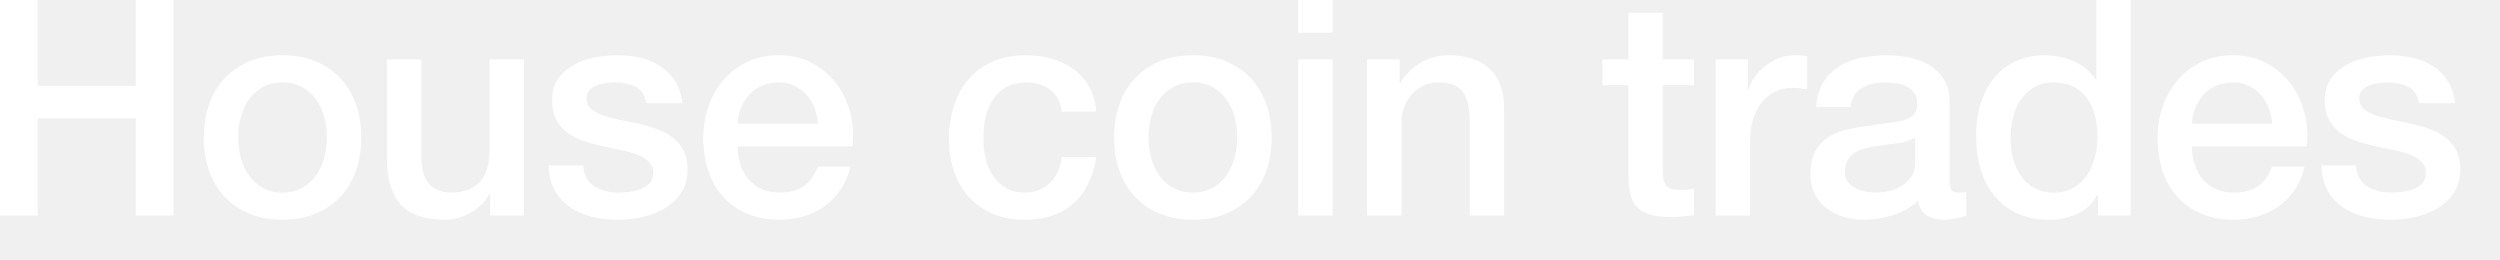
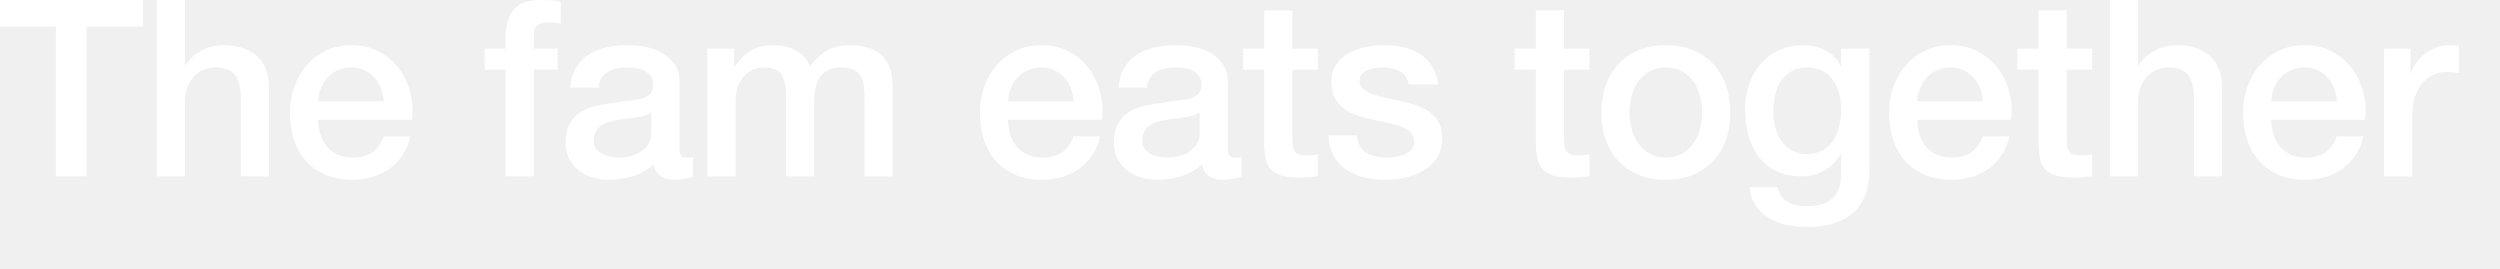
- <svg xmlns="http://www.w3.org/2000/svg" width="250.3" height="26.0" viewBox="0 0 250.3 26.0" role="img" aria-label="House coin trades">
-   <g transform="translate(-2.206,21.577) scale(0.03022,-0.03022)" fill="#ffffff">
-     <path d="M73.0 714H198.0V430H523.0V714H648.0V0H523.0V322H198.0V0H73.0Z" />
-     <path d="M1009.0 -14Q947.0 -14 898.5 6.5Q850.0 27 816.5 63.0Q783.0 99 765.5 149.0Q748.0 199 748.0 259Q748.0 318 765.5 368.0Q783.0 418 816.5 454.0Q850.0 490 898.5 510.5Q947.0 531 1009.0 531Q1071.0 531 1119.5 510.5Q1168.0 490 1201.5 454.0Q1235.0 418 1252.5 368.0Q1270.0 318 1270.0 259Q1270.0 199 1252.5 149.0Q1235.0 99 1201.5 63.0Q1168.0 27 1119.5 6.5Q1071.0 -14 1009.0 -14ZM1009.0 76Q1047.0 76 1075.0 92.0Q1103.0 108 1121.0 134.0Q1139.0 160 1147.5 192.5Q1156.0 225 1156.0 259Q1156.0 292 1147.5 325.0Q1139.0 358 1121.0 383.5Q1103.0 409 1075.0 425.0Q1047.0 441 1009.0 441Q971.0 441 943.0 425.0Q915.0 409 897.0 383.5Q879.0 358 870.5 325.0Q862.0 292 862.0 259Q862.0 225 870.5 192.5Q879.0 160 897.0 134.0Q915.0 108 943.0 92.0Q971.0 76 1009.0 76Z" />
-     <path d="M1809.0 0H1697.0V72H1695.0Q1674.0 33 1632.5 9.5Q1591.0 -14 1548.0 -14Q1446.0 -14 1400.5 36.5Q1355.0 87 1355.0 189V517H1469.0V200Q1469.0 132 1495.0 104.0Q1521.0 76 1568.0 76Q1604.0 76 1628.0 87.0Q1652.0 98 1667.0 116.5Q1682.0 135 1688.5 161.0Q1695.0 187 1695.0 217V517H1809.0Z" />
-     <path d="M2005.0 166Q2010.0 116 2043.0 96.0Q2076.0 76 2122.0 76Q2138.0 76 2158.5 78.5Q2179.0 81 2197.0 88.0Q2215.0 95 2226.5 108.5Q2238.0 122 2237.0 144.0Q2236.0 166 2221.0 180.0Q2206.0 194 2182.5 202.5Q2159.0 211 2129.0 217.0Q2099.0 223 2068.0 230Q2036.0 237 2006.5 247.0Q1977.0 257 1953.5 274.0Q1930.0 291 1916.0 317.5Q1902.0 344 1902.0 383Q1902.0 425 1922.5 453.5Q1943.0 482 1974.5 499.5Q2006.0 517 2044.5 524.0Q2083.0 531 2118.0 531Q2158.0 531 2194.5 522.5Q2231.0 514 2260.5 495.0Q2290.0 476 2309.5 445.5Q2329.0 415 2334.0 372H2215.0Q2207.0 413 2177.5 427.0Q2148.0 441 2110.0 441Q2098.0 441 2081.5 439.0Q2065.0 437 2050.5 431.5Q2036.0 426 2026.0 415.5Q2016.0 405 2016.0 388Q2016.0 367 2030.5 354.0Q2045.0 341 2068.5 332.5Q2092.0 324 2122.0 318.0Q2152.0 312 2184.0 305Q2215.0 298 2245.0 288.0Q2275.0 278 2298.5 261.0Q2322.0 244 2336.5 218.0Q2351.0 192 2351.0 154Q2351.0 108 2330.0 76.0Q2309.0 44 2275.5 24.0Q2242.0 4 2201.0 -5.0Q2160.0 -14 2120.0 -14Q2071.0 -14 2029.5 -3.0Q1988.0 8 1957.5 30.5Q1927.0 53 1909.5 86.5Q1892.0 120 1891.0 166Z" />
-     <path d="M2783.0 304Q2781.0 331 2771.5 356.0Q2762.0 381 2745.5 399.5Q2729.0 418 2705.5 429.5Q2682.0 441 2653.0 441Q2623.0 441 2598.5 430.5Q2574.0 420 2556.5 401.5Q2539.0 383 2528.5 358.0Q2518.0 333 2517.0 304ZM2517.0 229Q2517.0 199 2525.5 171.0Q2534.0 143 2551.0 122.0Q2568.0 101 2594.0 88.5Q2620.0 76 2656.0 76Q2706.0 76 2736.5 97.5Q2767.0 119 2782.0 162H2890.0Q2881.0 120 2859.0 87.0Q2837.0 54 2806.0 31.5Q2775.0 9 2736.5 -2.5Q2698.0 -14 2656.0 -14Q2595.0 -14 2548.0 6.0Q2501.0 26 2468.5 62.0Q2436.0 98 2419.5 148.0Q2403.0 198 2403.0 258Q2403.0 313 2420.5 362.5Q2438.0 412 2470.5 449.5Q2503.0 487 2549.0 509.0Q2595.0 531 2653.0 531Q2714.0 531 2762.5 505.5Q2811.0 480 2843.0 438.0Q2875.0 396 2889.5 341.5Q2904.0 287 2897.0 229Z" />
-     <path d="M3591.0 344Q3584.0 392 3552.5 416.5Q3521.0 441 3473.0 441Q3451.0 441 3426.0 433.5Q3401.0 426 3380.0 405.5Q3359.0 385 3345.0 348.5Q3331.0 312 3331.0 253Q3331.0 221 3338.5 189.0Q3346.0 157 3362.5 132.0Q3379.0 107 3405.0 91.5Q3431.0 76 3468.0 76Q3518.0 76 3550.5 107.0Q3583.0 138 3591.0 194H3705.0Q3689.0 93 3628.5 39.5Q3568.0 -14 3468.0 -14Q3407.0 -14 3360.5 6.5Q3314.0 27 3282.0 62.5Q3250.0 98 3233.5 147.0Q3217.0 196 3217.0 253Q3217.0 311 3233.0 362.0Q3249.0 413 3281.0 450.5Q3313.0 488 3360.5 509.5Q3408.0 531 3472.0 531Q3517.0 531 3557.5 519.5Q3598.0 508 3629.5 485.0Q3661.0 462 3681.0 427.0Q3701.0 392 3705.0 344Z" />
-     <path d="M4025.0 -14Q3963.0 -14 3914.5 6.5Q3866.0 27 3832.5 63.0Q3799.0 99 3781.5 149.0Q3764.0 199 3764.0 259Q3764.0 318 3781.5 368.0Q3799.0 418 3832.5 454.0Q3866.0 490 3914.5 510.5Q3963.0 531 4025.0 531Q4087.0 531 4135.5 510.5Q4184.0 490 4217.5 454.0Q4251.0 418 4268.5 368.0Q4286.0 318 4286.0 259Q4286.0 199 4268.5 149.0Q4251.0 99 4217.5 63.0Q4184.0 27 4135.5 6.5Q4087.0 -14 4025.0 -14ZM4025.0 76Q4063.0 76 4091.0 92.0Q4119.0 108 4137.0 134.0Q4155.0 160 4163.5 192.5Q4172.0 225 4172.0 259Q4172.0 292 4163.5 325.0Q4155.0 358 4137.0 383.5Q4119.0 409 4091.0 425.0Q4063.0 441 4025.0 441Q3987.0 441 3959.0 425.0Q3931.0 409 3913.0 383.5Q3895.0 358 3886.5 325.0Q3878.0 292 3878.0 259Q3878.0 225 3886.5 192.5Q3895.0 160 3913.0 134.0Q3931.0 108 3959.0 92.0Q3987.0 76 4025.0 76Z" />
-     <path d="M4374.0 714H4488.0V606H4374.0ZM4374.0 517H4488.0V0H4374.0Z" />
-     <path d="M4602.0 517H4710.0V441L4712.0 439Q4738.0 482 4780.0 506.5Q4822.0 531 4873.0 531Q4958.0 531 5007.0 487.0Q5056.0 443 5056.0 355V0H4942.0V325Q4940.0 386 4916.0 413.5Q4892.0 441 4841.0 441Q4812.0 441 4789.0 430.5Q4766.0 420 4750.0 401.5Q4734.0 383 4725.0 358.0Q4716.0 333 4716.0 305V0H4602.0Z" />
-     <path d="M5382.0 517H5468.0V672H5582.0V517H5685.0V432H5582.0V156Q5582.0 138 5583.5 125.0Q5585.0 112 5590.5 103.0Q5596.0 94 5607.0 89.5Q5618.0 85 5637.0 85Q5649.0 85 5661.0 85.5Q5673.0 86 5685.0 89V1Q5666.0 -1 5648.0 -3.0Q5630.0 -5 5611.0 -5Q5566.0 -5 5538.5 3.5Q5511.0 12 5495.5 28.5Q5480.0 45 5474.5 70.0Q5469.0 95 5468.0 127V432H5382.0Z" />
-     <path d="M5757.0 517H5864.0V417H5866.0Q5871.0 438 5885.5 458.0Q5900.0 478 5920.5 494.5Q5941.0 511 5966.0 521.0Q5991.0 531 6017.0 531Q6037.0 531 6044.5 530.0Q6052.0 529 6060.0 528V418Q6048.0 420 6035.5 421.5Q6023.0 423 6011.0 423Q5982.0 423 5956.5 411.5Q5931.0 400 5912.0 377.5Q5893.0 355 5882.0 322.0Q5871.0 289 5871.0 246V0H5757.0Z" />
-     <path d="M6532.0 115Q6532.0 94 6537.5 85.0Q6543.0 76 6559.0 76Q6564.0 76 6571.0 76Q6578.0 76 6587.0 78V-1Q6581.0 -3 6571.5 -5.5Q6562.0 -8 6552.0 -10.0Q6542.0 -12 6532.0 -13.0Q6522.0 -14 6515.0 -14Q6480.0 -14 6457.0 0.0Q6434.0 14 6427.0 49Q6393.0 16 6343.5 1.0Q6294.0 -14 6248.0 -14Q6213.0 -14 6181.0 -4.5Q6149.0 5 6124.5 23.5Q6100.0 42 6085.5 70.5Q6071.0 99 6071.0 137Q6071.0 185 6088.5 215.0Q6106.0 245 6134.5 262.0Q6163.0 279 6198.5 286.5Q6234.0 294 6270.0 298Q6301.0 304 6329.0 306.5Q6357.0 309 6378.5 315.0Q6400.0 321 6412.5 333.5Q6425.0 346 6425.0 371Q6425.0 393 6414.5 407.0Q6404.0 421 6388.5 428.5Q6373.0 436 6354.0 438.5Q6335.0 441 6318.0 441Q6270.0 441 6239.0 421.0Q6208.0 401 6204.0 359H6090.0Q6093.0 409 6114.0 442.0Q6135.0 475 6167.5 495.0Q6200.0 515 6241.0 523.0Q6282.0 531 6325.0 531Q6363.0 531 6400.0 523.0Q6437.0 515 6466.5 497.0Q6496.0 479 6514.0 450.5Q6532.0 422 6532.0 381ZM6418.0 259Q6392.0 242 6354.0 238.5Q6316.0 235 6278.0 228Q6260.0 225 6243.0 219.5Q6226.0 214 6213.0 204.5Q6200.0 195 6192.5 179.5Q6185.0 164 6185.0 142Q6185.0 123 6196.0 110.0Q6207.0 97 6222.5 89.5Q6238.0 82 6256.5 79.0Q6275.0 76 6290.0 76Q6309.0 76 6331.0 81.0Q6353.0 86 6372.5 98.0Q6392.0 110 6405.0 128.5Q6418.0 147 6418.0 174Z" />
-     <path d="M7132.0 0H7024.0V70H7022.0Q6999.0 25 6955.0 5.5Q6911.0 -14 6862.0 -14Q6801.0 -14 6755.5 7.5Q6710.0 29 6680.0 66.0Q6650.0 103 6635.0 153.5Q6620.0 204 6620.0 262Q6620.0 332 6639.0 383.0Q6658.0 434 6689.5 467.0Q6721.0 500 6761.5 515.5Q6802.0 531 6844.0 531Q6868.0 531 6893.0 526.5Q6918.0 522 6941.0 512.0Q6964.0 502 6983.5 486.5Q7003.0 471 7016.0 450H7018.0V714H7132.0ZM6734.0 253Q6734.0 220 6742.5 188.0Q6751.0 156 6768.5 131.0Q6786.0 106 6813.0 91.0Q6840.0 76 6877.0 76Q6915.0 76 6942.5 92.0Q6970.0 108 6987.5 134.0Q7005.0 160 7013.5 192.5Q7022.0 225 7022.0 259Q7022.0 345 6983.5 393.0Q6945.0 441 6879.0 441Q6839.0 441 6811.5 424.5Q6784.0 408 6766.5 381.5Q6749.0 355 6741.5 321.5Q6734.0 288 6734.0 253Z" />
-     <path d="M7601.0 304Q7599.0 331 7589.5 356.0Q7580.0 381 7563.5 399.5Q7547.0 418 7523.5 429.5Q7500.0 441 7471.0 441Q7441.0 441 7416.5 430.5Q7392.0 420 7374.5 401.5Q7357.0 383 7346.5 358.0Q7336.0 333 7335.0 304ZM7335.0 229Q7335.0 199 7343.5 171.0Q7352.0 143 7369.0 122.0Q7386.0 101 7412.0 88.5Q7438.0 76 7474.0 76Q7524.0 76 7554.5 97.5Q7585.0 119 7600.0 162H7708.0Q7699.0 120 7677.0 87.0Q7655.0 54 7624.0 31.5Q7593.0 9 7554.5 -2.5Q7516.0 -14 7474.0 -14Q7413.0 -14 7366.0 6.0Q7319.0 26 7286.5 62.0Q7254.0 98 7237.5 148.0Q7221.0 198 7221.0 258Q7221.0 313 7238.5 362.5Q7256.0 412 7288.5 449.5Q7321.0 487 7367.0 509.0Q7413.0 531 7471.0 531Q7532.0 531 7580.5 505.5Q7629.0 480 7661.0 438.0Q7693.0 396 7707.5 341.5Q7722.0 287 7715.0 229Z" />
-     <path d="M7878.0 166Q7883.0 116 7916.0 96.0Q7949.0 76 7995.0 76Q8011.0 76 8031.5 78.5Q8052.0 81 8070.0 88.0Q8088.0 95 8099.5 108.5Q8111.0 122 8110.0 144.0Q8109.0 166 8094.0 180.0Q8079.0 194 8055.5 202.5Q8032.0 211 8002.0 217.0Q7972.0 223 7941.0 230Q7909.0 237 7879.5 247.0Q7850.0 257 7826.5 274.0Q7803.0 291 7789.0 317.5Q7775.0 344 7775.0 383Q7775.0 425 7795.5 453.5Q7816.0 482 7847.5 499.5Q7879.0 517 7917.5 524.0Q7956.0 531 7991.0 531Q8031.0 531 8067.5 522.5Q8104.0 514 8133.5 495.0Q8163.0 476 8182.5 445.5Q8202.0 415 8207.0 372H8088.0Q8080.0 413 8050.5 427.0Q8021.0 441 7983.0 441Q7971.0 441 7954.5 439.0Q7938.0 437 7923.5 431.5Q7909.0 426 7899.0 415.5Q7889.0 405 7889.0 388Q7889.0 367 7903.5 354.0Q7918.0 341 7941.5 332.5Q7965.0 324 7995.0 318.0Q8025.0 312 8057.0 305Q8088.0 298 8118.0 288.0Q8148.0 278 8171.5 261.0Q8195.0 244 8209.5 218.0Q8224.0 192 8224.0 154Q8224.0 108 8203.0 76.0Q8182.0 44 8148.5 24.0Q8115.0 4 8074.0 -5.0Q8033.0 -14 7993.0 -14Q7944.0 -14 7902.5 -3.0Q7861.0 8 7830.5 30.5Q7800.0 53 7782.5 86.5Q7765.0 120 7764.0 166Z" />
+ <svg xmlns="http://www.w3.org/2000/svg" width="242.3" height="26.0" viewBox="0 0 242.3 26.0" role="img" aria-label="The fam eats together">
+   <g transform="translate(-0.192,17.092) scale(0.02394,-0.02394)" fill="#ffffff">
+     <path d="M8.0 714H586.0V606H359.0V0H234.0V606H8.0Z" />
+     <path d="M643.0 714H757.0V449H759.0Q780.0 484 821.5 507.5Q863.0 531 914.0 531Q999.0 531 1048.0 487.0Q1097.0 443 1097.0 355V0H983.0V325Q981.0 386 957.0 413.5Q933.0 441 882.0 441Q853.0 441 830.0 430.5Q807.0 420 791.0 401.5Q775.0 383 766.0 358.0Q757.0 333 757.0 305V0H643.0Z" />
+     <path d="M1562.0 304Q1560.0 331 1550.5 356.0Q1541.0 381 1524.5 399.5Q1508.0 418 1484.5 429.5Q1461.0 441 1432.0 441Q1402.0 441 1377.5 430.5Q1353.0 420 1335.5 401.5Q1318.0 383 1307.5 358.0Q1297.0 333 1296.0 304ZM1296.0 229Q1296.0 199 1304.5 171.0Q1313.0 143 1330.0 122.0Q1347.0 101 1373.0 88.5Q1399.0 76 1435.0 76Q1485.0 76 1515.5 97.5Q1546.0 119 1561.0 162H1669.0Q1660.0 120 1638.0 87.0Q1616.0 54 1585.0 31.5Q1554.0 9 1515.5 -2.5Q1477.0 -14 1435.0 -14Q1374.0 -14 1327.0 6.0Q1280.0 26 1247.5 62.0Q1215.0 98 1198.5 148.0Q1182.0 198 1182.0 258Q1182.0 313 1199.5 362.5Q1217.0 412 1249.5 449.5Q1282.0 487 1328.0 509.0Q1374.0 531 1432.0 531Q1493.0 531 1541.5 505.5Q1590.0 480 1622.0 438.0Q1654.0 396 1668.5 341.5Q1683.0 287 1676.0 229Z" />
+     <path d="M1970.0 517H2055.0V560Q2055.0 609 2067.0 639.5Q2079.0 670 2099.0 686.5Q2119.0 703 2144.5 708.5Q2170.0 714 2198.0 714Q2253.0 714 2278.0 707V618Q2267.0 621 2254.5 622.5Q2242.0 624 2225.0 624Q2202.0 624 2185.5 613.0Q2169.0 602 2169.0 570V517H2266.0V432H2169.0V0H2055.0V432H1970.0Z" />
+     <path d="M2759.0 115Q2759.0 94 2764.5 85.0Q2770.0 76 2786.0 76Q2791.0 76 2798.0 76Q2805.0 76 2814.0 78V-1Q2808.0 -3 2798.5 -5.5Q2789.0 -8 2779.0 -10.0Q2769.0 -12 2759.0 -13.0Q2749.0 -14 2742.0 -14Q2707.0 -14 2684.0 0.0Q2661.0 14 2654.0 49Q2620.0 16 2570.5 1.0Q2521.0 -14 2475.0 -14Q2440.0 -14 2408.0 -4.5Q2376.0 5 2351.5 23.5Q2327.0 42 2312.5 70.5Q2298.0 99 2298.0 137Q2298.0 185 2315.5 215.0Q2333.0 245 2361.5 262.0Q2390.0 279 2425.5 286.5Q2461.0 294 2497.0 298Q2528.0 304 2556.0 306.5Q2584.0 309 2605.5 315.0Q2627.0 321 2639.5 333.5Q2652.0 346 2652.0 371Q2652.0 393 2641.5 407.0Q2631.0 421 2615.5 428.5Q2600.0 436 2581.0 438.5Q2562.0 441 2545.0 441Q2497.0 441 2466.0 421.0Q2435.0 401 2431.0 359H2317.0Q2320.0 409 2341.0 442.0Q2362.0 475 2394.5 495.0Q2427.0 515 2468.0 523.0Q2509.0 531 2552.0 531Q2590.0 531 2627.0 523.0Q2664.0 515 2693.5 497.0Q2723.0 479 2741.0 450.5Q2759.0 422 2759.0 381ZM2645.0 259Q2619.0 242 2581.0 238.5Q2543.0 235 2505.0 228Q2487.0 225 2470.0 219.5Q2453.0 214 2440.0 204.5Q2427.0 195 2419.5 179.5Q2412.0 164 2412.0 142Q2412.0 123 2423.0 110.0Q2434.0 97 2449.5 89.5Q2465.0 82 2483.5 79.0Q2502.0 76 2517.0 76Q2536.0 76 2558.0 81.0Q2580.0 86 2599.5 98.0Q2619.0 110 2632.0 128.5Q2645.0 147 2645.0 174Z" />
+     <path d="M2872.0 517H2980.0V445H2983.0Q2996.0 464 3011.0 480.0Q3026.0 496 3044.5 507.0Q3063.0 518 3087.0 524.5Q3111.0 531 3142.0 531Q3189.0 531 3229.5 510.0Q3270.0 489 3287.0 445Q3316.0 485 3354.0 508.0Q3392.0 531 3449.0 531Q3531.0 531 3576.5 491.0Q3622.0 451 3622.0 357V0H3508.0V302Q3508.0 333 3506.0 358.5Q3504.0 384 3494.5 402.5Q3485.0 421 3466.0 431.0Q3447.0 441 3414.0 441Q3356.0 441 3330.0 405.0Q3304.0 369 3304.0 303V0H3190.0V332Q3190.0 386 3170.5 413.5Q3151.0 441 3099.0 441Q3077.0 441 3056.5 432.0Q3036.0 423 3020.5 406.0Q3005.0 389 2995.5 364.0Q2986.0 339 2986.0 307V0H2872.0Z" />
+     <path d="M4355.0 304Q4353.0 331 4343.5 356.0Q4334.0 381 4317.5 399.5Q4301.0 418 4277.5 429.5Q4254.0 441 4225.0 441Q4195.0 441 4170.5 430.5Q4146.0 420 4128.5 401.5Q4111.0 383 4100.5 358.0Q4090.0 333 4089.0 304ZM4089.0 229Q4089.0 199 4097.5 171.0Q4106.0 143 4123.0 122.0Q4140.0 101 4166.0 88.5Q4192.0 76 4228.0 76Q4278.0 76 4308.5 97.5Q4339.0 119 4354.0 162H4462.0Q4453.0 120 4431.0 87.0Q4409.0 54 4378.0 31.5Q4347.0 9 4308.5 -2.5Q4270.0 -14 4228.0 -14Q4167.0 -14 4120.0 6.0Q4073.0 26 4040.5 62.0Q4008.0 98 3991.5 148.0Q3975.0 198 3975.0 258Q3975.0 313 3992.5 362.5Q4010.0 412 4042.5 449.5Q4075.0 487 4121.0 509.0Q4167.0 531 4225.0 531Q4286.0 531 4334.5 505.5Q4383.0 480 4415.0 438.0Q4447.0 396 4461.5 341.5Q4476.0 287 4469.0 229Z" />
+     <path d="M4979.0 115Q4979.0 94 4984.5 85.0Q4990.0 76 5006.0 76Q5011.0 76 5018.0 76Q5025.0 76 5034.0 78V-1Q5028.0 -3 5018.5 -5.5Q5009.0 -8 4999.0 -10.0Q4989.0 -12 4979.0 -13.0Q4969.0 -14 4962.0 -14Q4927.0 -14 4904.0 0.0Q4881.0 14 4874.0 49Q4840.0 16 4790.5 1.0Q4741.0 -14 4695.0 -14Q4660.0 -14 4628.0 -4.5Q4596.0 5 4571.5 23.5Q4547.0 42 4532.5 70.5Q4518.0 99 4518.0 137Q4518.0 185 4535.5 215.0Q4553.0 245 4581.5 262.0Q4610.0 279 4645.5 286.5Q4681.0 294 4717.0 298Q4748.0 304 4776.0 306.5Q4804.0 309 4825.5 315.0Q4847.0 321 4859.5 333.5Q4872.0 346 4872.0 371Q4872.0 393 4861.5 407.0Q4851.0 421 4835.5 428.5Q4820.0 436 4801.0 438.5Q4782.0 441 4765.0 441Q4717.0 441 4686.0 421.0Q4655.0 401 4651.0 359H4537.0Q4540.0 409 4561.0 442.0Q4582.0 475 4614.5 495.0Q4647.0 515 4688.0 523.0Q4729.0 531 4772.0 531Q4810.0 531 4847.0 523.0Q4884.0 515 4913.5 497.0Q4943.0 479 4961.0 450.5Q4979.0 422 4979.0 381ZM4865.0 259Q4839.0 242 4801.0 238.5Q4763.0 235 4725.0 228Q4707.0 225 4690.0 219.5Q4673.0 214 4660.0 204.5Q4647.0 195 4639.5 179.5Q4632.0 164 4632.0 142Q4632.0 123 4643.0 110.0Q4654.0 97 4669.5 89.5Q4685.0 82 4703.5 79.0Q4722.0 76 4737.0 76Q4756.0 76 4778.0 81.0Q4800.0 86 4819.5 98.0Q4839.0 110 4852.0 128.5Q4865.0 147 4865.0 174Z" />
+     <path d="M5040.0 517H5126.0V672H5240.0V517H5343.0V432H5240.0V156Q5240.0 138 5241.5 125.0Q5243.0 112 5248.5 103.0Q5254.0 94 5265.0 89.5Q5276.0 85 5295.0 85Q5307.0 85 5319.0 85.5Q5331.0 86 5343.0 89V1Q5324.0 -1 5306.0 -3.0Q5288.0 -5 5269.0 -5Q5224.0 -5 5196.5 3.5Q5169.0 12 5153.5 28.5Q5138.0 45 5132.5 70.0Q5127.0 95 5126.0 127V432H5040.0Z" />
+     <path d="M5501.0 166Q5506.0 116 5539.0 96.0Q5572.0 76 5618.0 76Q5634.0 76 5654.5 78.5Q5675.0 81 5693.0 88.0Q5711.0 95 5722.5 108.5Q5734.0 122 5733.0 144.0Q5732.0 166 5717.0 180.0Q5702.0 194 5678.5 202.5Q5655.0 211 5625.0 217.0Q5595.0 223 5564.0 230Q5532.0 237 5502.5 247.0Q5473.0 257 5449.5 274.0Q5426.0 291 5412.0 317.5Q5398.0 344 5398.0 383Q5398.0 425 5418.5 453.5Q5439.0 482 5470.5 499.5Q5502.0 517 5540.5 524.0Q5579.0 531 5614.0 531Q5654.0 531 5690.5 522.5Q5727.0 514 5756.5 495.0Q5786.0 476 5805.5 445.5Q5825.0 415 5830.0 372H5711.0Q5703.0 413 5673.5 427.0Q5644.0 441 5606.0 441Q5594.0 441 5577.5 439.0Q5561.0 437 5546.5 431.5Q5532.0 426 5522.0 415.5Q5512.0 405 5512.0 388Q5512.0 367 5526.5 354.0Q5541.0 341 5564.5 332.5Q5588.0 324 5618.0 318.0Q5648.0 312 5680.0 305Q5711.0 298 5741.0 288.0Q5771.0 278 5794.5 261.0Q5818.0 244 5832.5 218.0Q5847.0 192 5847.0 154Q5847.0 108 5826.0 76.0Q5805.0 44 5771.5 24.0Q5738.0 4 5697.0 -5.0Q5656.0 -14 5616.0 -14Q5567.0 -14 5525.5 -3.0Q5484.0 8 5453.5 30.5Q5423.0 53 5405.5 86.5Q5388.0 120 5387.0 166Z" />
+     <path d="M6140.0 517H6226.0V672H6340.0V517H6443.0V432H6340.0V156Q6340.0 138 6341.5 125.0Q6343.0 112 6348.5 103.0Q6354.0 94 6365.0 89.5Q6376.0 85 6395.0 85Q6407.0 85 6419.0 85.5Q6431.0 86 6443.0 89V1Q6424.0 -1 6406.0 -3.0Q6388.0 -5 6369.0 -5Q6324.0 -5 6296.5 3.5Q6269.0 12 6253.5 28.5Q6238.0 45 6232.5 70.0Q6227.0 95 6226.0 127V432H6140.0Z" />
+     <path d="M6752.0 -14Q6690.0 -14 6641.5 6.5Q6593.0 27 6559.5 63.0Q6526.0 99 6508.5 149.0Q6491.0 199 6491.0 259Q6491.0 318 6508.5 368.0Q6526.0 418 6559.5 454.0Q6593.0 490 6641.5 510.5Q6690.0 531 6752.0 531Q6814.0 531 6862.5 510.5Q6911.0 490 6944.5 454.0Q6978.0 418 6995.5 368.0Q7013.0 318 7013.0 259Q7013.0 199 6995.5 149.0Q6978.0 99 6944.5 63.0Q6911.0 27 6862.5 6.5Q6814.0 -14 6752.0 -14ZM6752.0 76Q6790.0 76 6818.0 92.0Q6846.0 108 6864.0 134.0Q6882.0 160 6890.5 192.5Q6899.0 225 6899.0 259Q6899.0 292 6890.5 325.0Q6882.0 358 6864.0 383.5Q6846.0 409 6818.0 425.0Q6790.0 441 6752.0 441Q6714.0 441 6686.0 425.0Q6658.0 409 6640.0 383.5Q6622.0 358 6613.5 325.0Q6605.0 292 6605.0 259Q6605.0 225 6613.5 192.5Q6622.0 160 6640.0 134.0Q6658.0 108 6686.0 92.0Q6714.0 76 6752.0 76Z" />
+     <path d="M7576.0 27Q7576.0 -90 7510.5 -147.5Q7445.0 -205 7322.0 -205Q7283.0 -205 7243.5 -197.0Q7204.0 -189 7171.5 -170.0Q7139.0 -151 7117.0 -120.0Q7095.0 -89 7091.0 -44H7205.0Q7210.0 -68 7222.0 -83.0Q7234.0 -98 7250.5 -106.5Q7267.0 -115 7287.0 -117.5Q7307.0 -120 7329.0 -120Q7398.0 -120 7430.0 -86.0Q7462.0 -52 7462.0 12V91H7460.0Q7436.0 48 7394.5 24.0Q7353.0 0 7305.0 0Q7243.0 0 7199.5 21.5Q7156.0 43 7127.5 80.5Q7099.0 118 7086.0 167.0Q7073.0 216 7073.0 272Q7073.0 324 7089.0 371.0Q7105.0 418 7135.0 453.5Q7165.0 489 7208.5 510.0Q7252.0 531 7307.0 531Q7356.0 531 7397.0 510.5Q7438.0 490 7460.0 446H7462.0V517H7576.0ZM7323.0 90Q7361.0 90 7387.5 105.5Q7414.0 121 7430.5 146.5Q7447.0 172 7454.5 204.5Q7462.0 237 7462.0 270Q7462.0 303 7454.0 334.0Q7446.0 365 7429.5 389.0Q7413.0 413 7386.5 427.0Q7360.0 441 7323.0 441Q7285.0 441 7259.0 425.0Q7233.0 409 7217.0 383.5Q7201.0 358 7194.0 325.5Q7187.0 293 7187.0 261Q7187.0 229 7195.0 198.5Q7203.0 168 7219.5 144.0Q7236.0 120 7261.5 105.0Q7287.0 90 7323.0 90Z" />
+     <path d="M8036.0 304Q8034.0 331 8024.5 356.0Q8015.0 381 7998.5 399.5Q7982.0 418 7958.5 429.5Q7935.0 441 7906.0 441Q7876.0 441 7851.5 430.5Q7827.0 420 7809.5 401.5Q7792.0 383 7781.5 358.0Q7771.0 333 7770.0 304ZM7770.0 229Q7770.0 199 7778.5 171.0Q7787.0 143 7804.0 122.0Q7821.0 101 7847.0 88.5Q7873.0 76 7909.0 76Q7959.0 76 7989.5 97.5Q8020.0 119 8035.0 162H8143.0Q8134.0 120 8112.0 87.0Q8090.0 54 8059.0 31.5Q8028.0 9 7989.5 -2.5Q7951.0 -14 7909.0 -14Q7848.0 -14 7801.0 6.0Q7754.0 26 7721.5 62.0Q7689.0 98 7672.5 148.0Q7656.0 198 7656.0 258Q7656.0 313 7673.5 362.5Q7691.0 412 7723.5 449.5Q7756.0 487 7802.0 509.0Q7848.0 531 7906.0 531Q7967.0 531 8015.5 505.5Q8064.0 480 8096.0 438.0Q8128.0 396 8142.5 341.5Q8157.0 287 8150.0 229Z" />
+     <path d="M8175.0 517H8261.0V672H8375.0V517H8478.0V432H8375.0V156Q8375.0 138 8376.5 125.0Q8378.0 112 8383.5 103.0Q8389.0 94 8400.0 89.5Q8411.0 85 8430.0 85Q8442.0 85 8454.0 85.5Q8466.0 86 8478.0 89V1Q8459.0 -1 8441.0 -3.0Q8423.0 -5 8404.0 -5Q8359.0 -5 8331.5 3.5Q8304.0 12 8288.5 28.5Q8273.0 45 8267.5 70.0Q8262.0 95 8261.0 127V432H8175.0Z" />
+     <path d="M8550.0 714H8664.0V449H8666.0Q8687.0 484 8728.5 507.5Q8770.0 531 8821.0 531Q8906.0 531 8955.0 487.0Q9004.0 443 9004.0 355V0H8890.0V325Q8888.0 386 8864.0 413.5Q8840.0 441 8789.0 441Q8760.0 441 8737.0 430.5Q8714.0 420 8698.0 401.5Q8682.0 383 8673.0 358.0Q8664.0 333 8664.0 305V0H8550.0Z" />
+     <path d="M9469.0 304Q9467.0 331 9457.5 356.0Q9448.0 381 9431.5 399.5Q9415.0 418 9391.5 429.5Q9368.0 441 9339.0 441Q9309.0 441 9284.5 430.5Q9260.0 420 9242.5 401.5Q9225.0 383 9214.5 358.0Q9204.0 333 9203.0 304ZM9203.0 229Q9203.0 199 9211.5 171.0Q9220.0 143 9237.0 122.0Q9254.0 101 9280.0 88.5Q9306.0 76 9342.0 76Q9392.0 76 9422.5 97.5Q9453.0 119 9468.0 162H9576.0Q9567.0 120 9545.0 87.0Q9523.0 54 9492.0 31.5Q9461.0 9 9422.5 -2.5Q9384.0 -14 9342.0 -14Q9281.0 -14 9234.0 6.0Q9187.0 26 9154.5 62.0Q9122.0 98 9105.5 148.0Q9089.0 198 9089.0 258Q9089.0 313 9106.5 362.5Q9124.0 412 9156.5 449.5Q9189.0 487 9235.0 509.0Q9281.0 531 9339.0 531Q9400.0 531 9448.5 505.5Q9497.0 480 9529.0 438.0Q9561.0 396 9575.5 341.5Q9590.0 287 9583.0 229Z" />
+     <path d="M9660.0 517H9767.0V417H9769.0Q9774.0 438 9788.5 458.0Q9803.0 478 9823.5 494.5Q9844.0 511 9869.0 521.0Q9894.0 531 9920.0 531Q9940.0 531 9947.5 530.0Q9955.0 529 9963.0 528V418Q9951.0 420 9938.5 421.5Q9926.0 423 9914.0 423Q9885.0 423 9859.5 411.5Q9834.0 400 9815.0 377.5Q9796.0 355 9785.0 322.0Q9774.0 289 9774.0 246V0H9660.0Z" />
  </g>
</svg>
